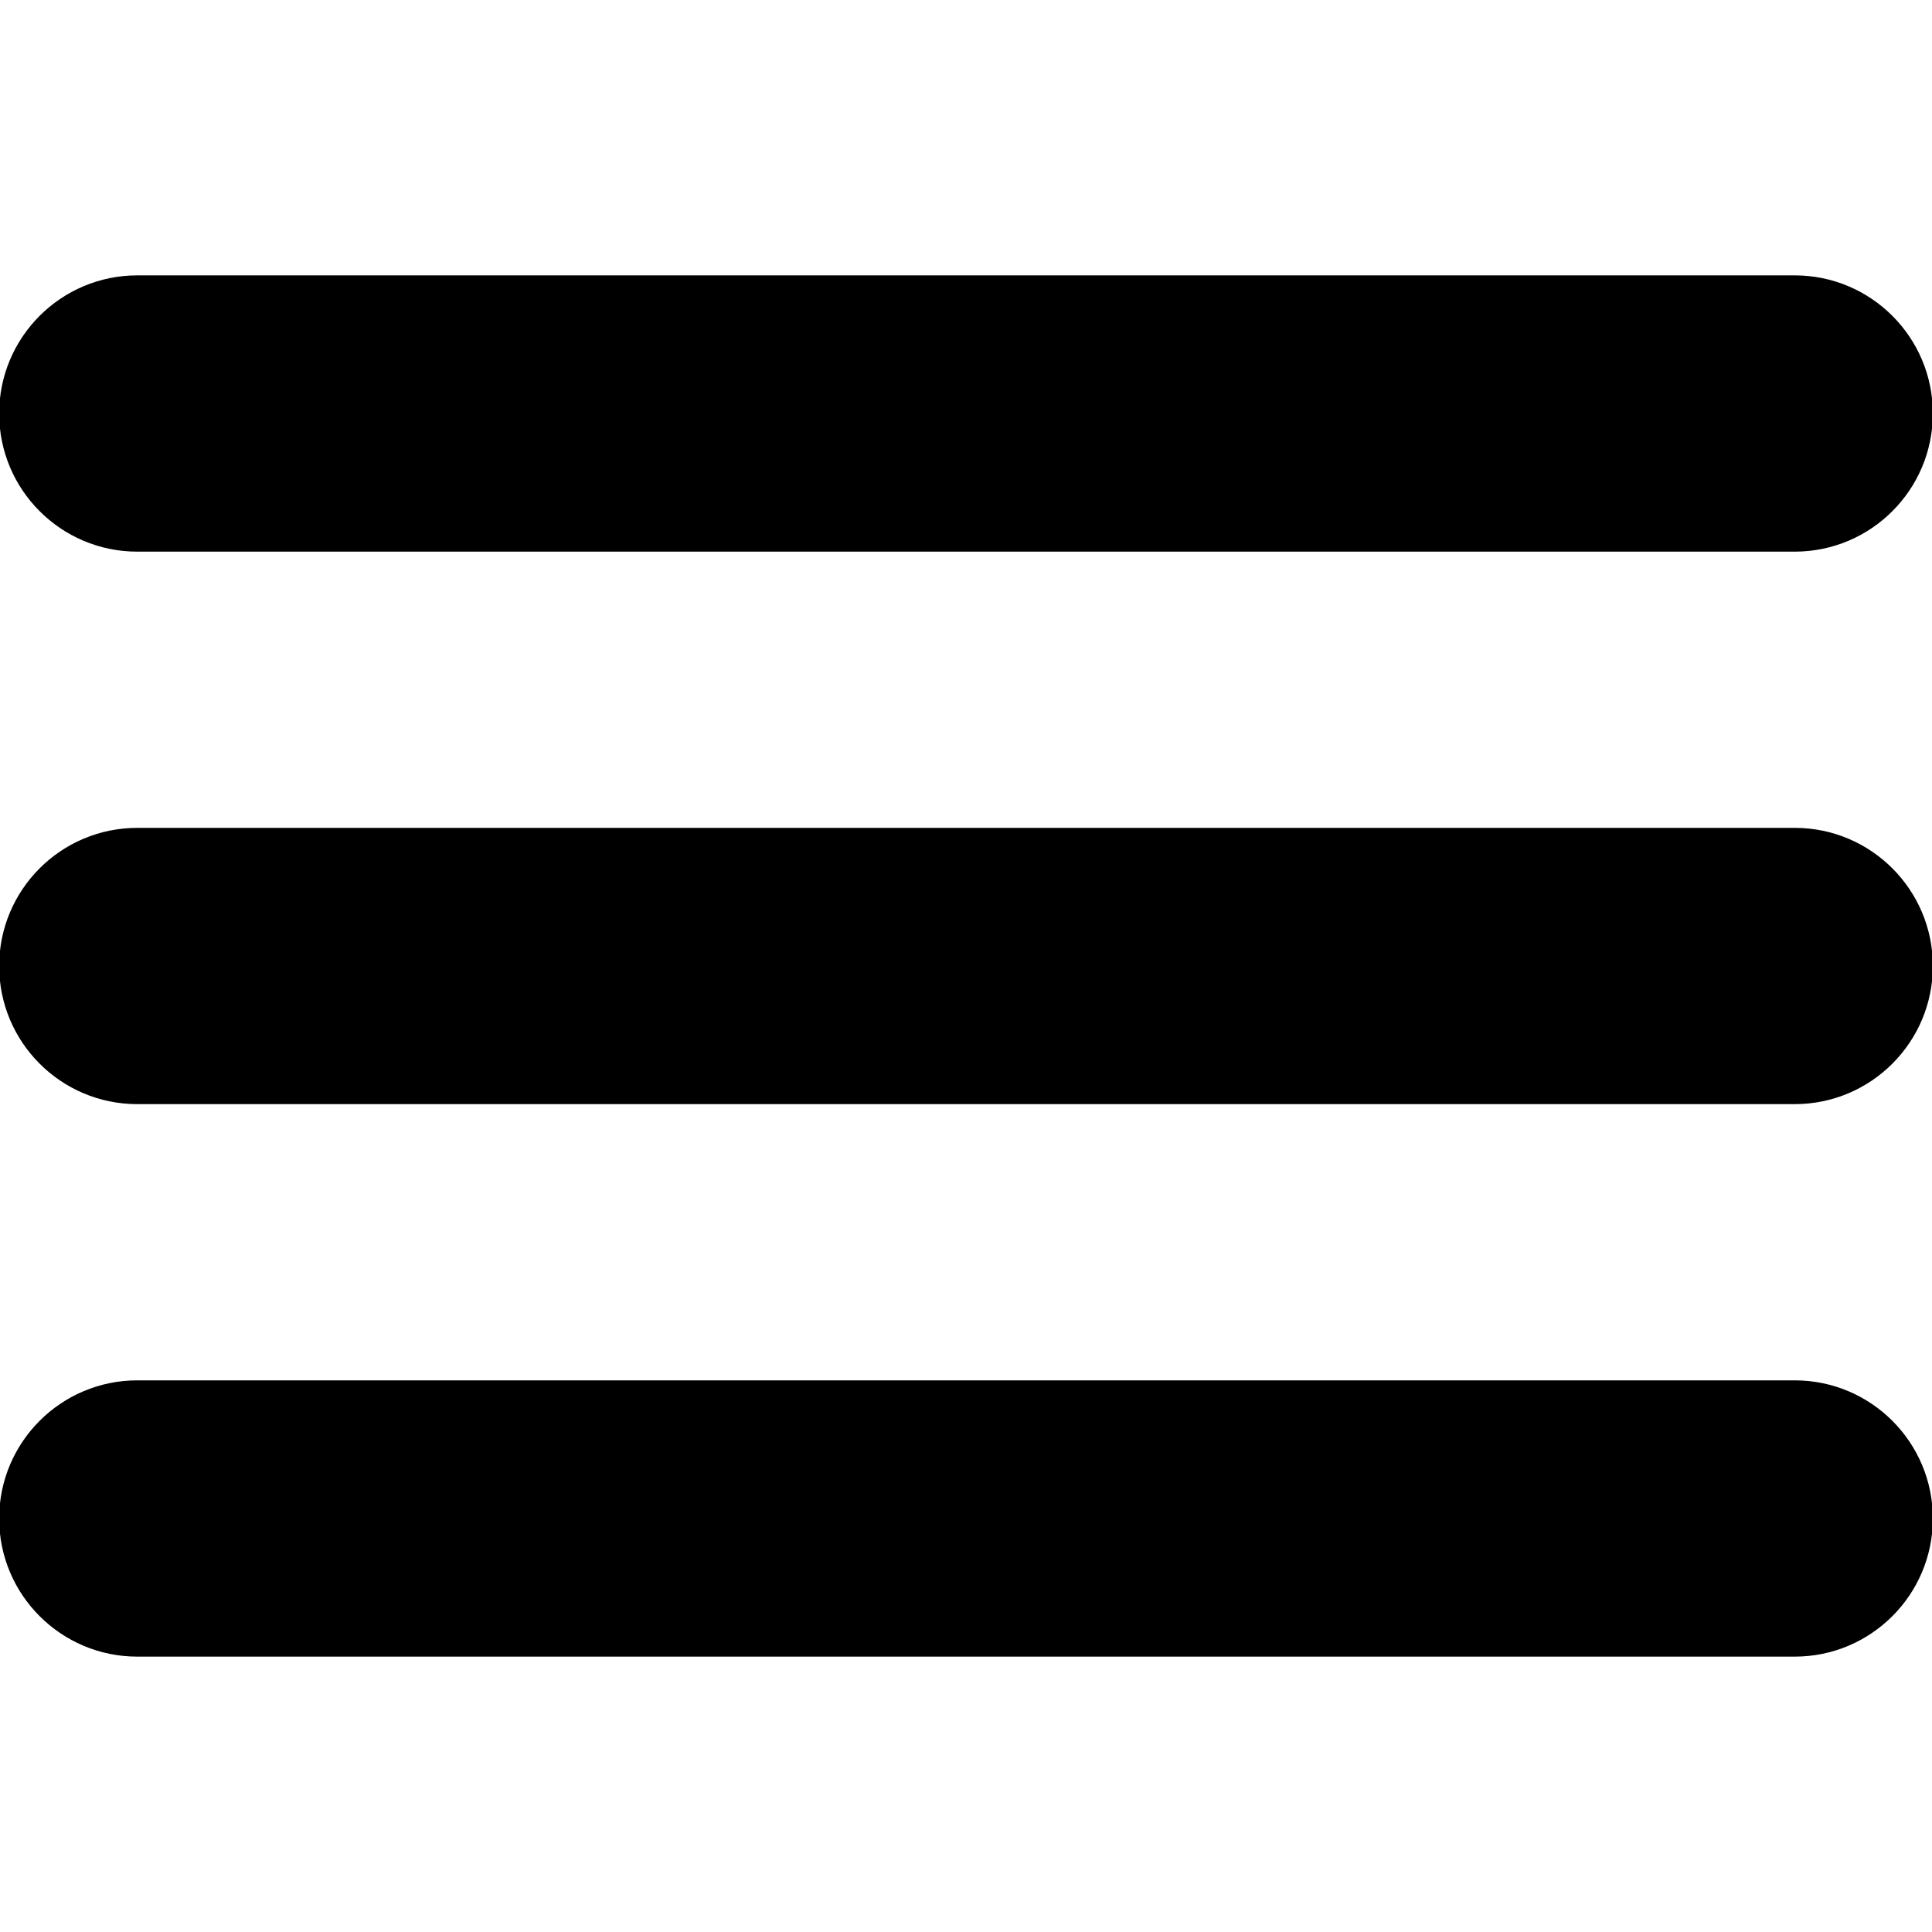
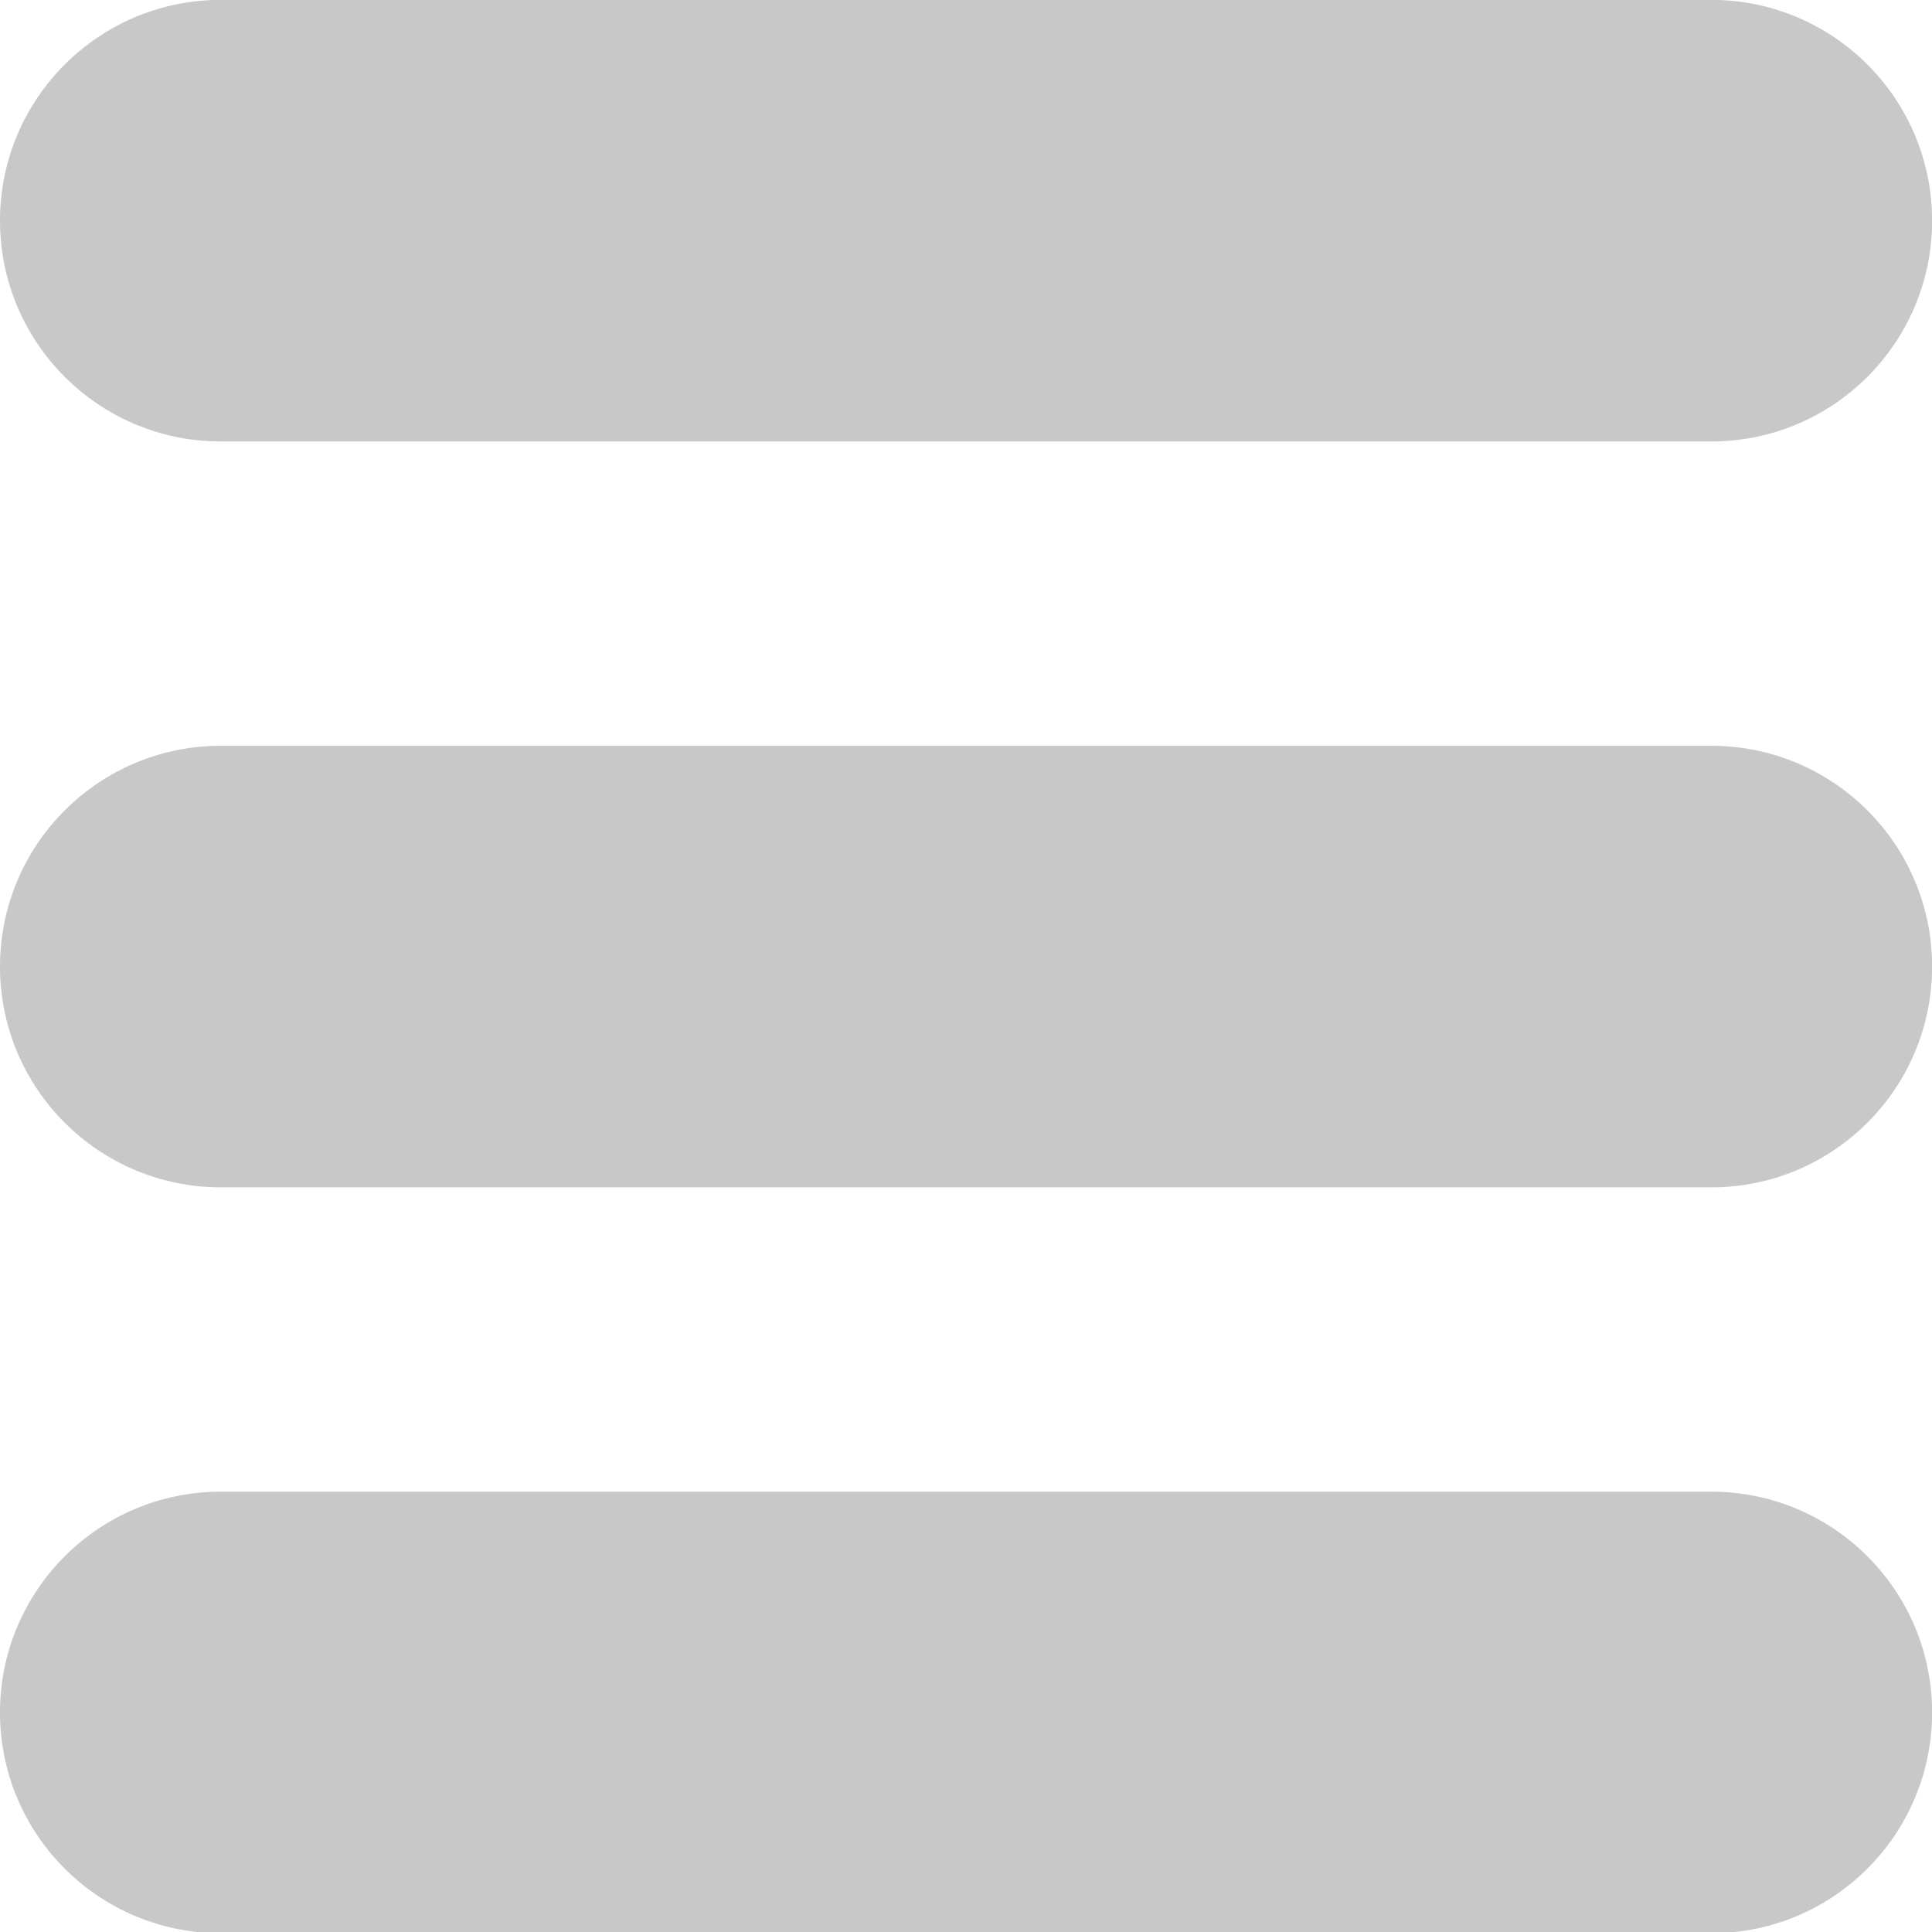
- <svg xmlns="http://www.w3.org/2000/svg" height="32px" id="Layer_1" style="enable-background:new 0 0 32 32;" version="1.1" viewBox="0 0 32 32" width="32px" xml:space="preserve">
-   <defs id="defs7" />
-   <path d="M 2.274,9.137 H 29.726 c 1.263,0 2.288,-1.025 2.288,-2.288 0,-1.263 -1.025,-2.288 -2.288,-2.288 H 2.274 c -1.263,0 -2.288,1.025 -2.288,2.288 0,1.263 1.025,2.288 2.288,2.288 z M 29.726,13.712 H 2.274 c -1.263,0 -2.288,1.025 -2.288,2.288 0,1.263 1.025,2.288 2.288,2.288 H 29.726 c 1.263,0 2.288,-1.025 2.288,-2.288 0,-1.263 -1.025,-2.288 -2.288,-2.288 z m 0,9.151 H 2.274 c -1.263,0 -2.288,1.025 -2.288,2.288 0,1.263 1.025,2.288 2.288,2.288 H 29.726 c 1.263,0 2.288,-1.025 2.288,-2.288 0,-1.263 -1.025,-2.288 -2.288,-2.288 z" id="path3" />
+ <svg xmlns="http://www.w3.org/2000/svg" version="1.1" width="100" height="100" id="svg2">
+   <defs id="defs4" />
+   <g transform="translate(0,-952.3622)" id="layer1">
+     <rect width="100.005" height="22.855" ry="11.427" x="2.3998873e-06" y="952.357" id="rect3023" style="fill:#c8c8c8;fill-opacity:1;stroke:none" />
+     <rect width="100.005" height="22.855" ry="11.427" x="2.3998873e-06" y="990.964" id="rect3023-4" style="fill:#c8c8c8;fill-opacity:1;stroke:none" />
+     <rect width="100.005" height="22.855" ry="11.427" x="2.3998873e-06" y="1029.571" id="rect3023-4-1" style="fill:#c8c8c8;fill-opacity:1;stroke:none" />
+   </g>
</svg>
